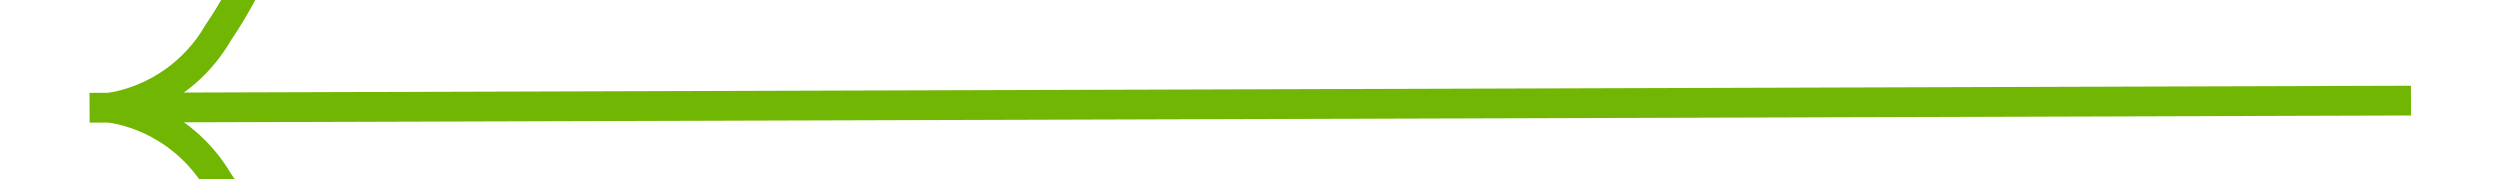
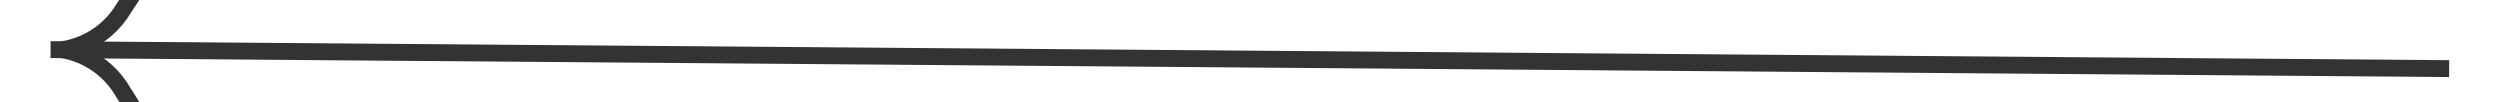
- <svg xmlns="http://www.w3.org/2000/svg" version="1.1" width="84px" height="6px" preserveAspectRatio="xMinYMid meet" viewBox="-18 75  84 4">
-   <g transform="matrix(-0.01745241 -0.9998477 0.9998477 -0.01745241 -52.56941 102.3402 )">
-     <path d="M 18.697 44.159  A 15.24 15.24 0 0 0 21.267 42.748 A 5.67 5.67 0 0 0 23.5 40.333 A 5.67 5.67 0 0 0 25.733 42.748 A 15.24 15.24 0 0 0 28.303 44.159 L 28.697 43.241  A 14.24 14.24 0 0 1 26.267 41.902 A 4.67 4.67 0 0 1 23.993 38.618 A 0.5 0.5 0 0 0 23.5 38.2 A 0.5 0.5 0 0 0 23.007 38.618 A 4.67 4.67 0 0 1 20.733 41.902 A 14.24 14.24 0 0 1 18.303 43.241 L 18.697 44.159  Z " fill-rule="nonzero" fill="#70b603" stroke="none" transform="matrix(0.9998966 0.01438191 -0.01438191 0.9998966 1.109838 -0.3300112 )" />
-     <path d="M 23.5 38  L 23.5 116  " stroke-width="1" stroke="#70b603" fill="none" transform="matrix(0.9998966 0.01438191 -0.01438191 0.9998966 1.109838 -0.3300112 )" />
+ <svg xmlns="http://www.w3.org/2000/svg" version="1.1" width="148px" height="6px" preserveAspectRatio="xMinYMid meet" viewBox="-52 375  148 4">
+   <g transform="matrix(0.01745241 -0.9998477 0.9998477 0.01745241 -355.3265 392.4171 )">
+     <path d="M 16.697 312.159  A 15.24 15.24 0 0 0 19.267 310.748 A 5.67 5.67 0 0 0 21.5 308.333 A 5.67 5.67 0 0 0 23.733 310.748 A 15.24 15.24 0 0 0 26.303 312.159 L 26.697 311.241  A 14.24 14.24 0 0 1 24.267 309.902 A 4.67 4.67 0 0 1 21.993 306.618 A 0.5 0.5 0 0 0 21.5 306.2 A 0.5 0.5 0 0 0 21.007 306.618 A 4.67 4.67 0 0 1 18.733 309.902 A 14.24 14.24 0 0 1 16.303 311.241 L 16.697 312.159  Z " fill-rule="nonzero" fill="#333333" stroke="none" transform="matrix(0.9999547 -0.009523378 0.009523378 0.9999547 -3.589338 0.221849 )" />
+     <path d="M 21.5 306  L 21.5 448  " stroke-width="1" stroke="#333333" fill="none" transform="matrix(0.9999547 -0.009523378 0.009523378 0.9999547 -3.589338 0.221849 )" />
  </g>
</svg>
